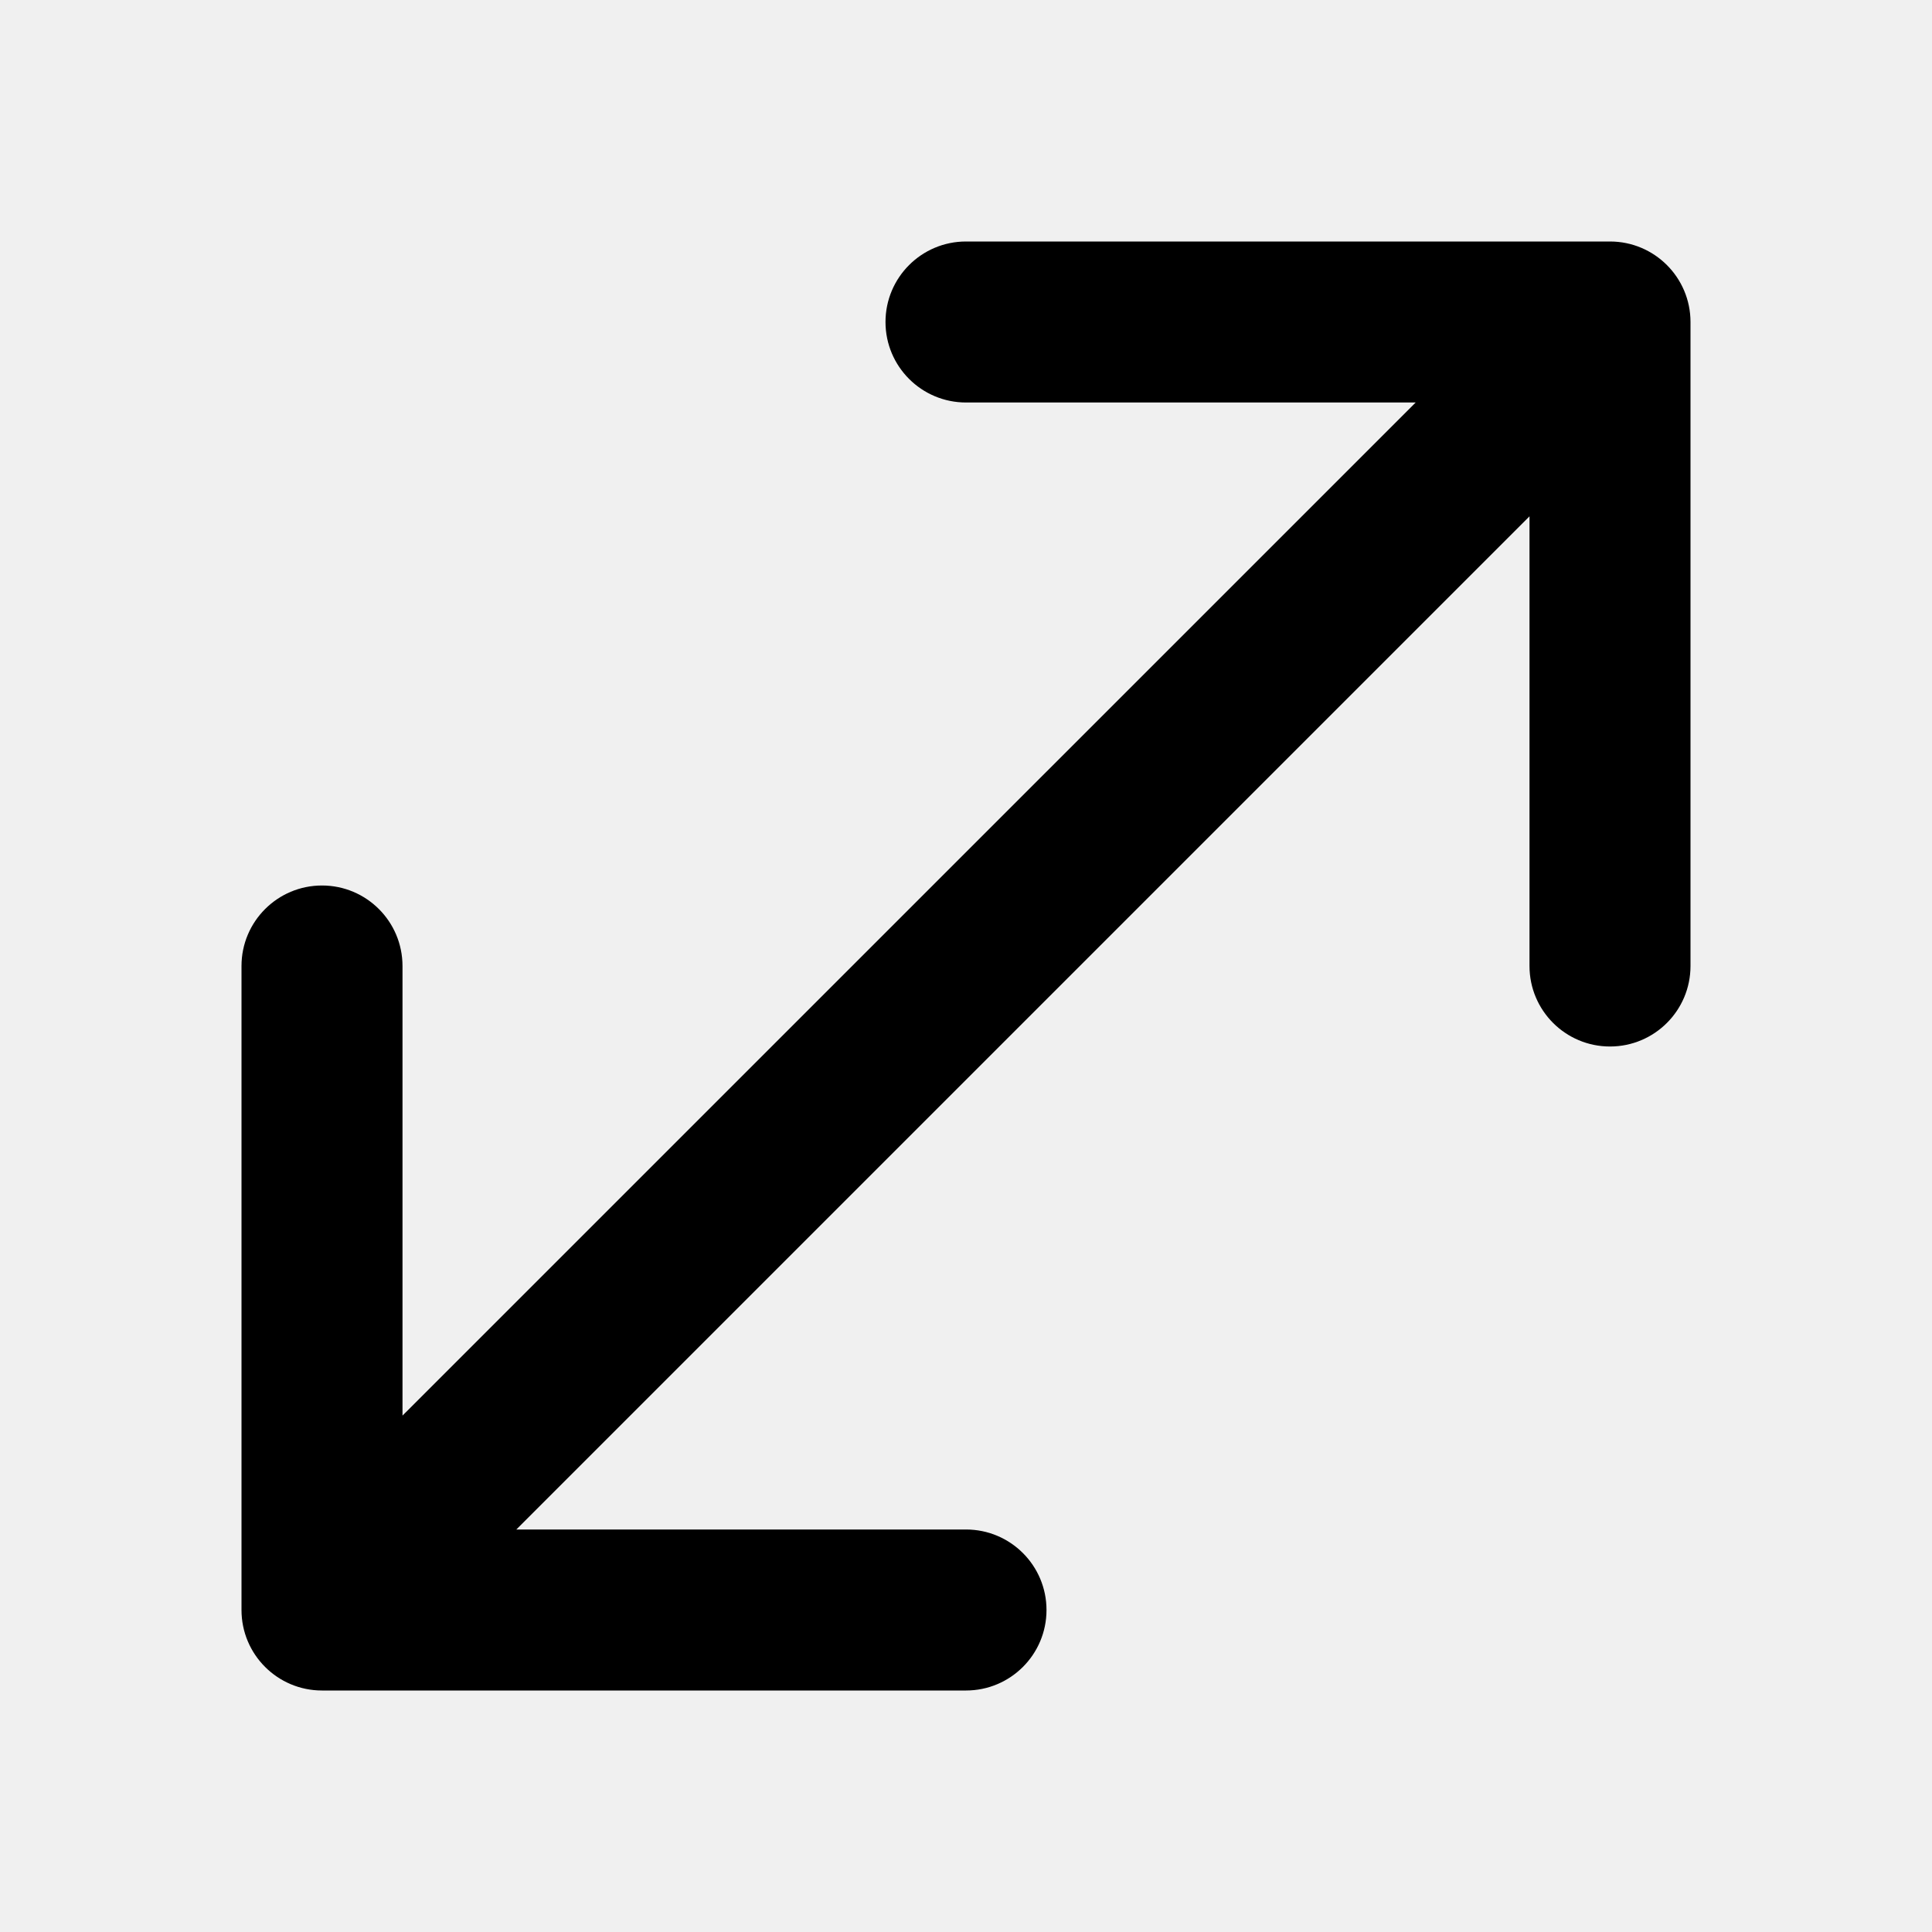
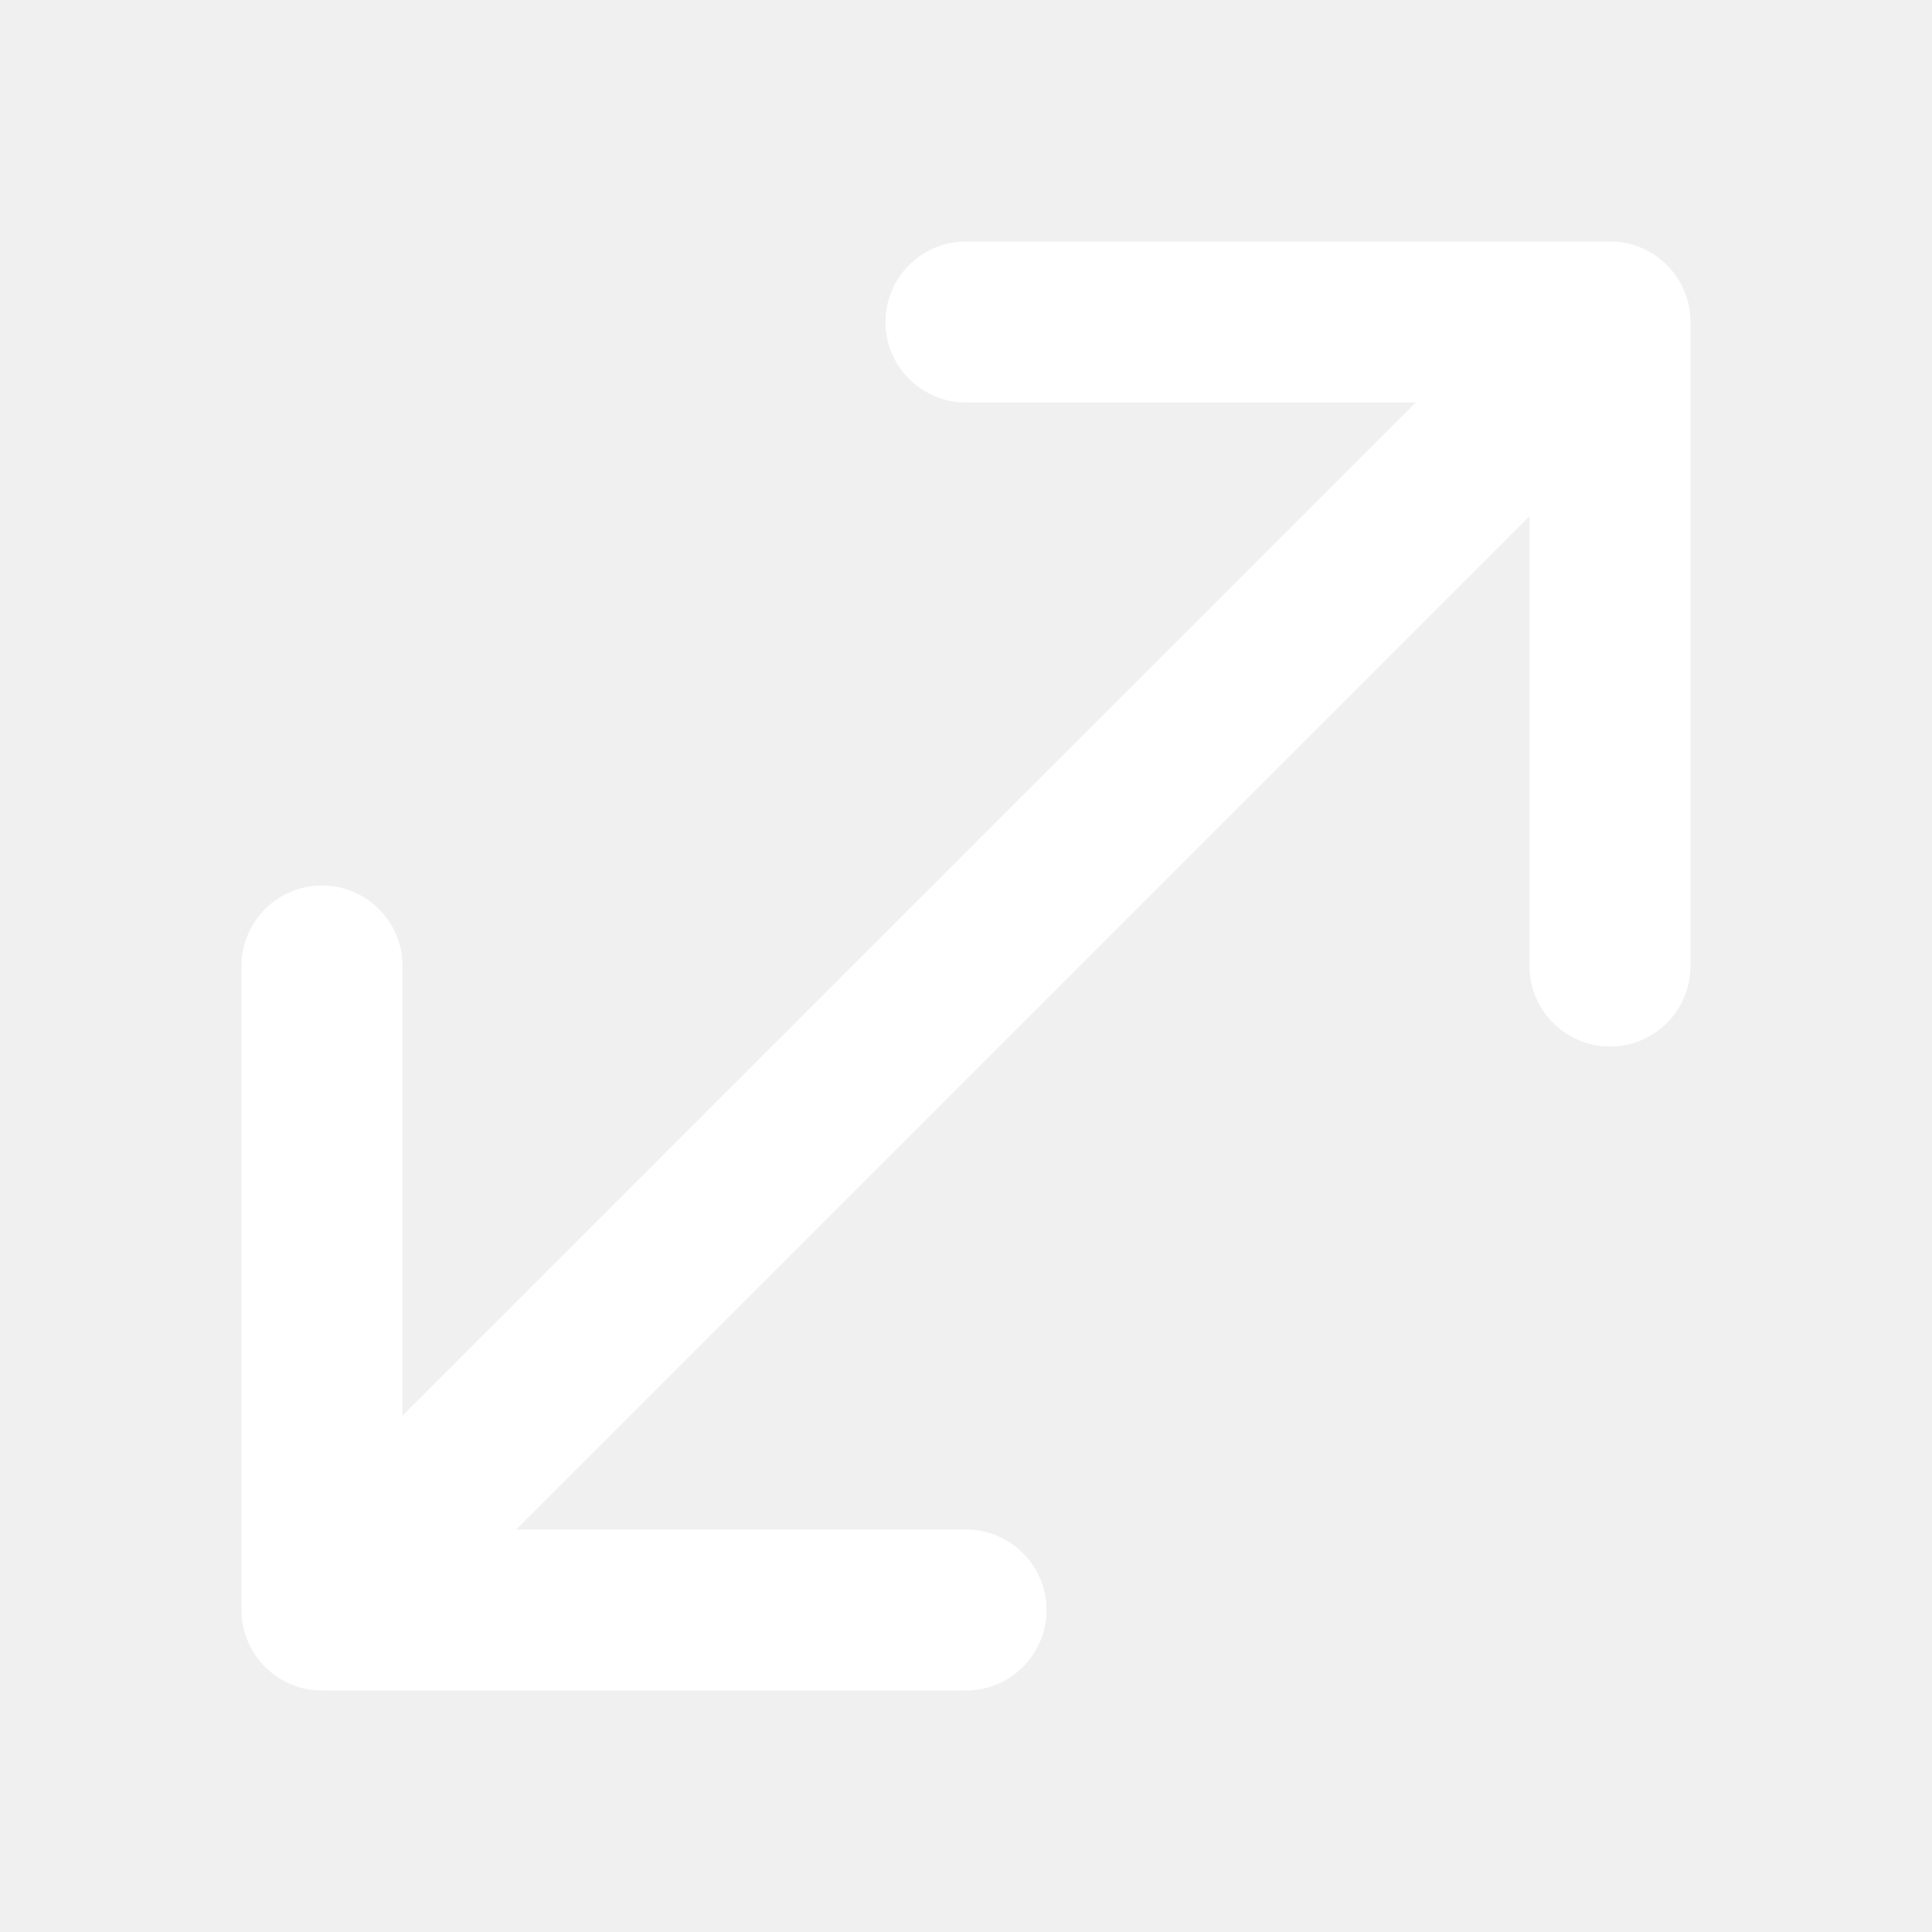
- <svg xmlns="http://www.w3.org/2000/svg" fill="#000000" width="800px" height="800px" viewBox="0 0 24 24">
+ <svg xmlns="http://www.w3.org/2000/svg" fill="white" width="800px" height="800px" viewBox="0 0 24 24">
  <path d="M3,20V12a1,1,0,0,1,2,0v5.585L17.586,5H12a1,1,0,0,1,0-2h8a1,1,0,0,1,1,1v8a1,1,0,0,1-2,0V6.414L6.414,19H12a1,1,0,0,1,0,2H4A1,1,0,0,1,3,20Z" />
</svg>
